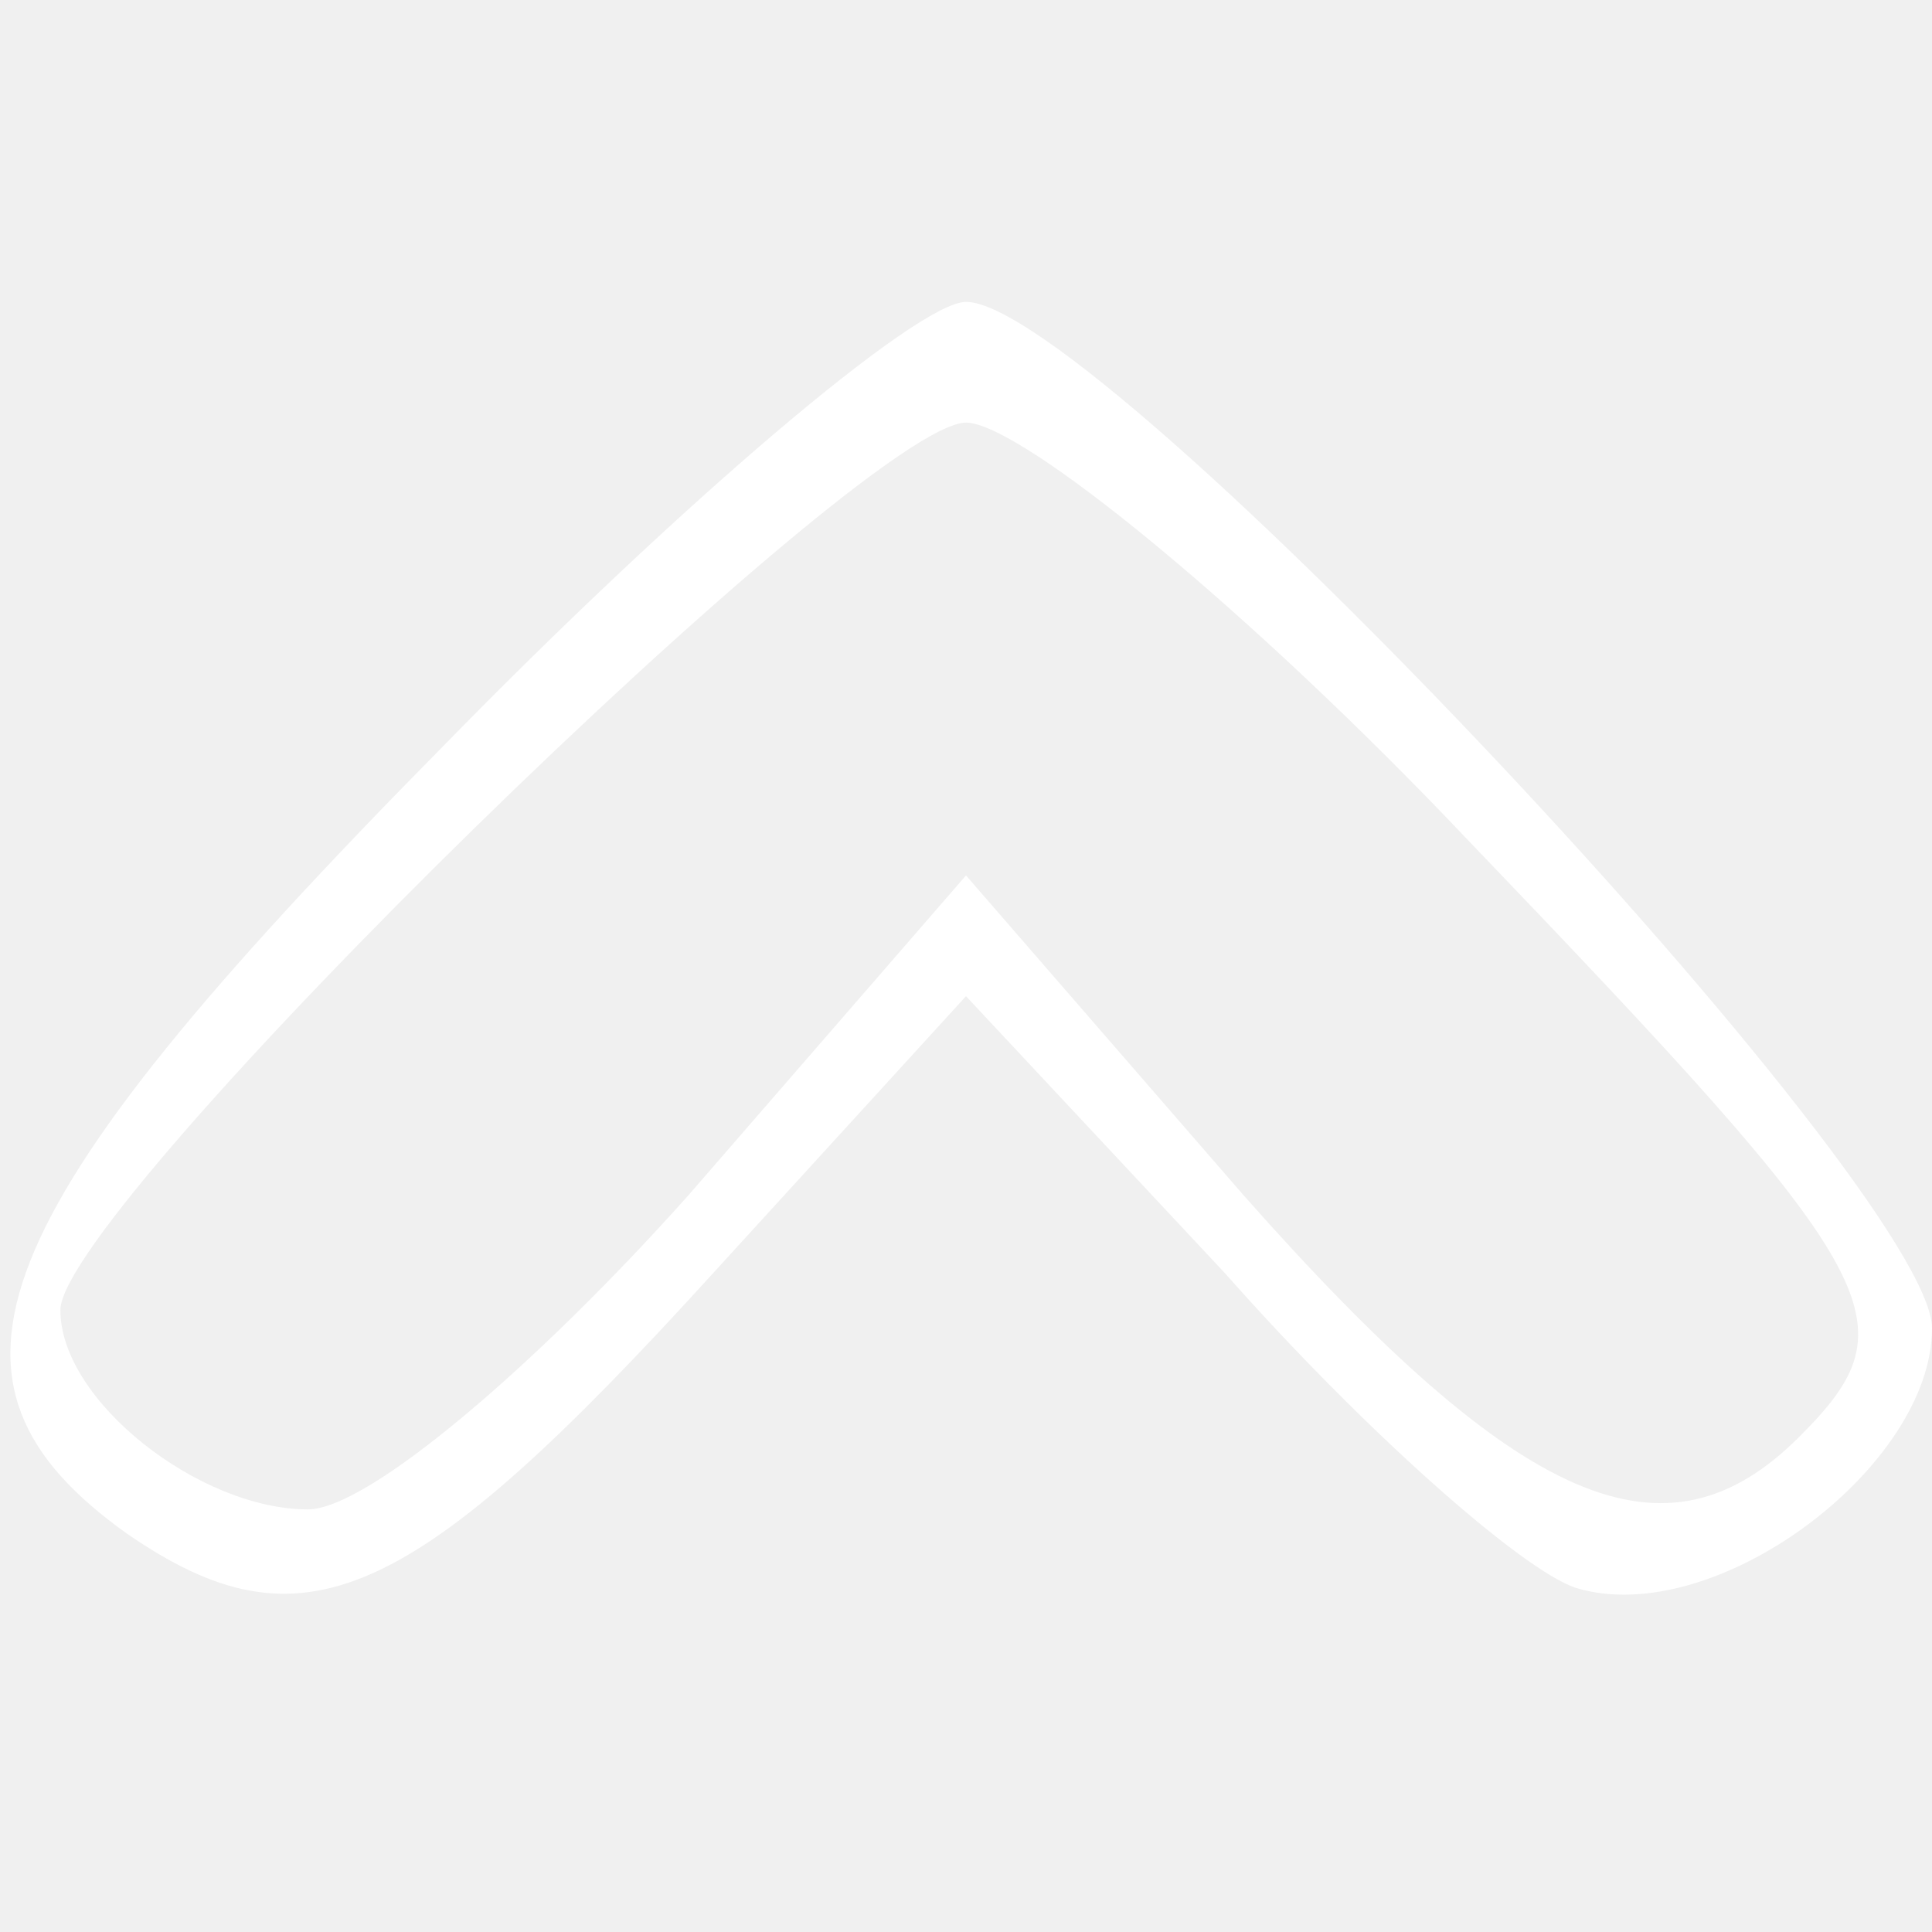
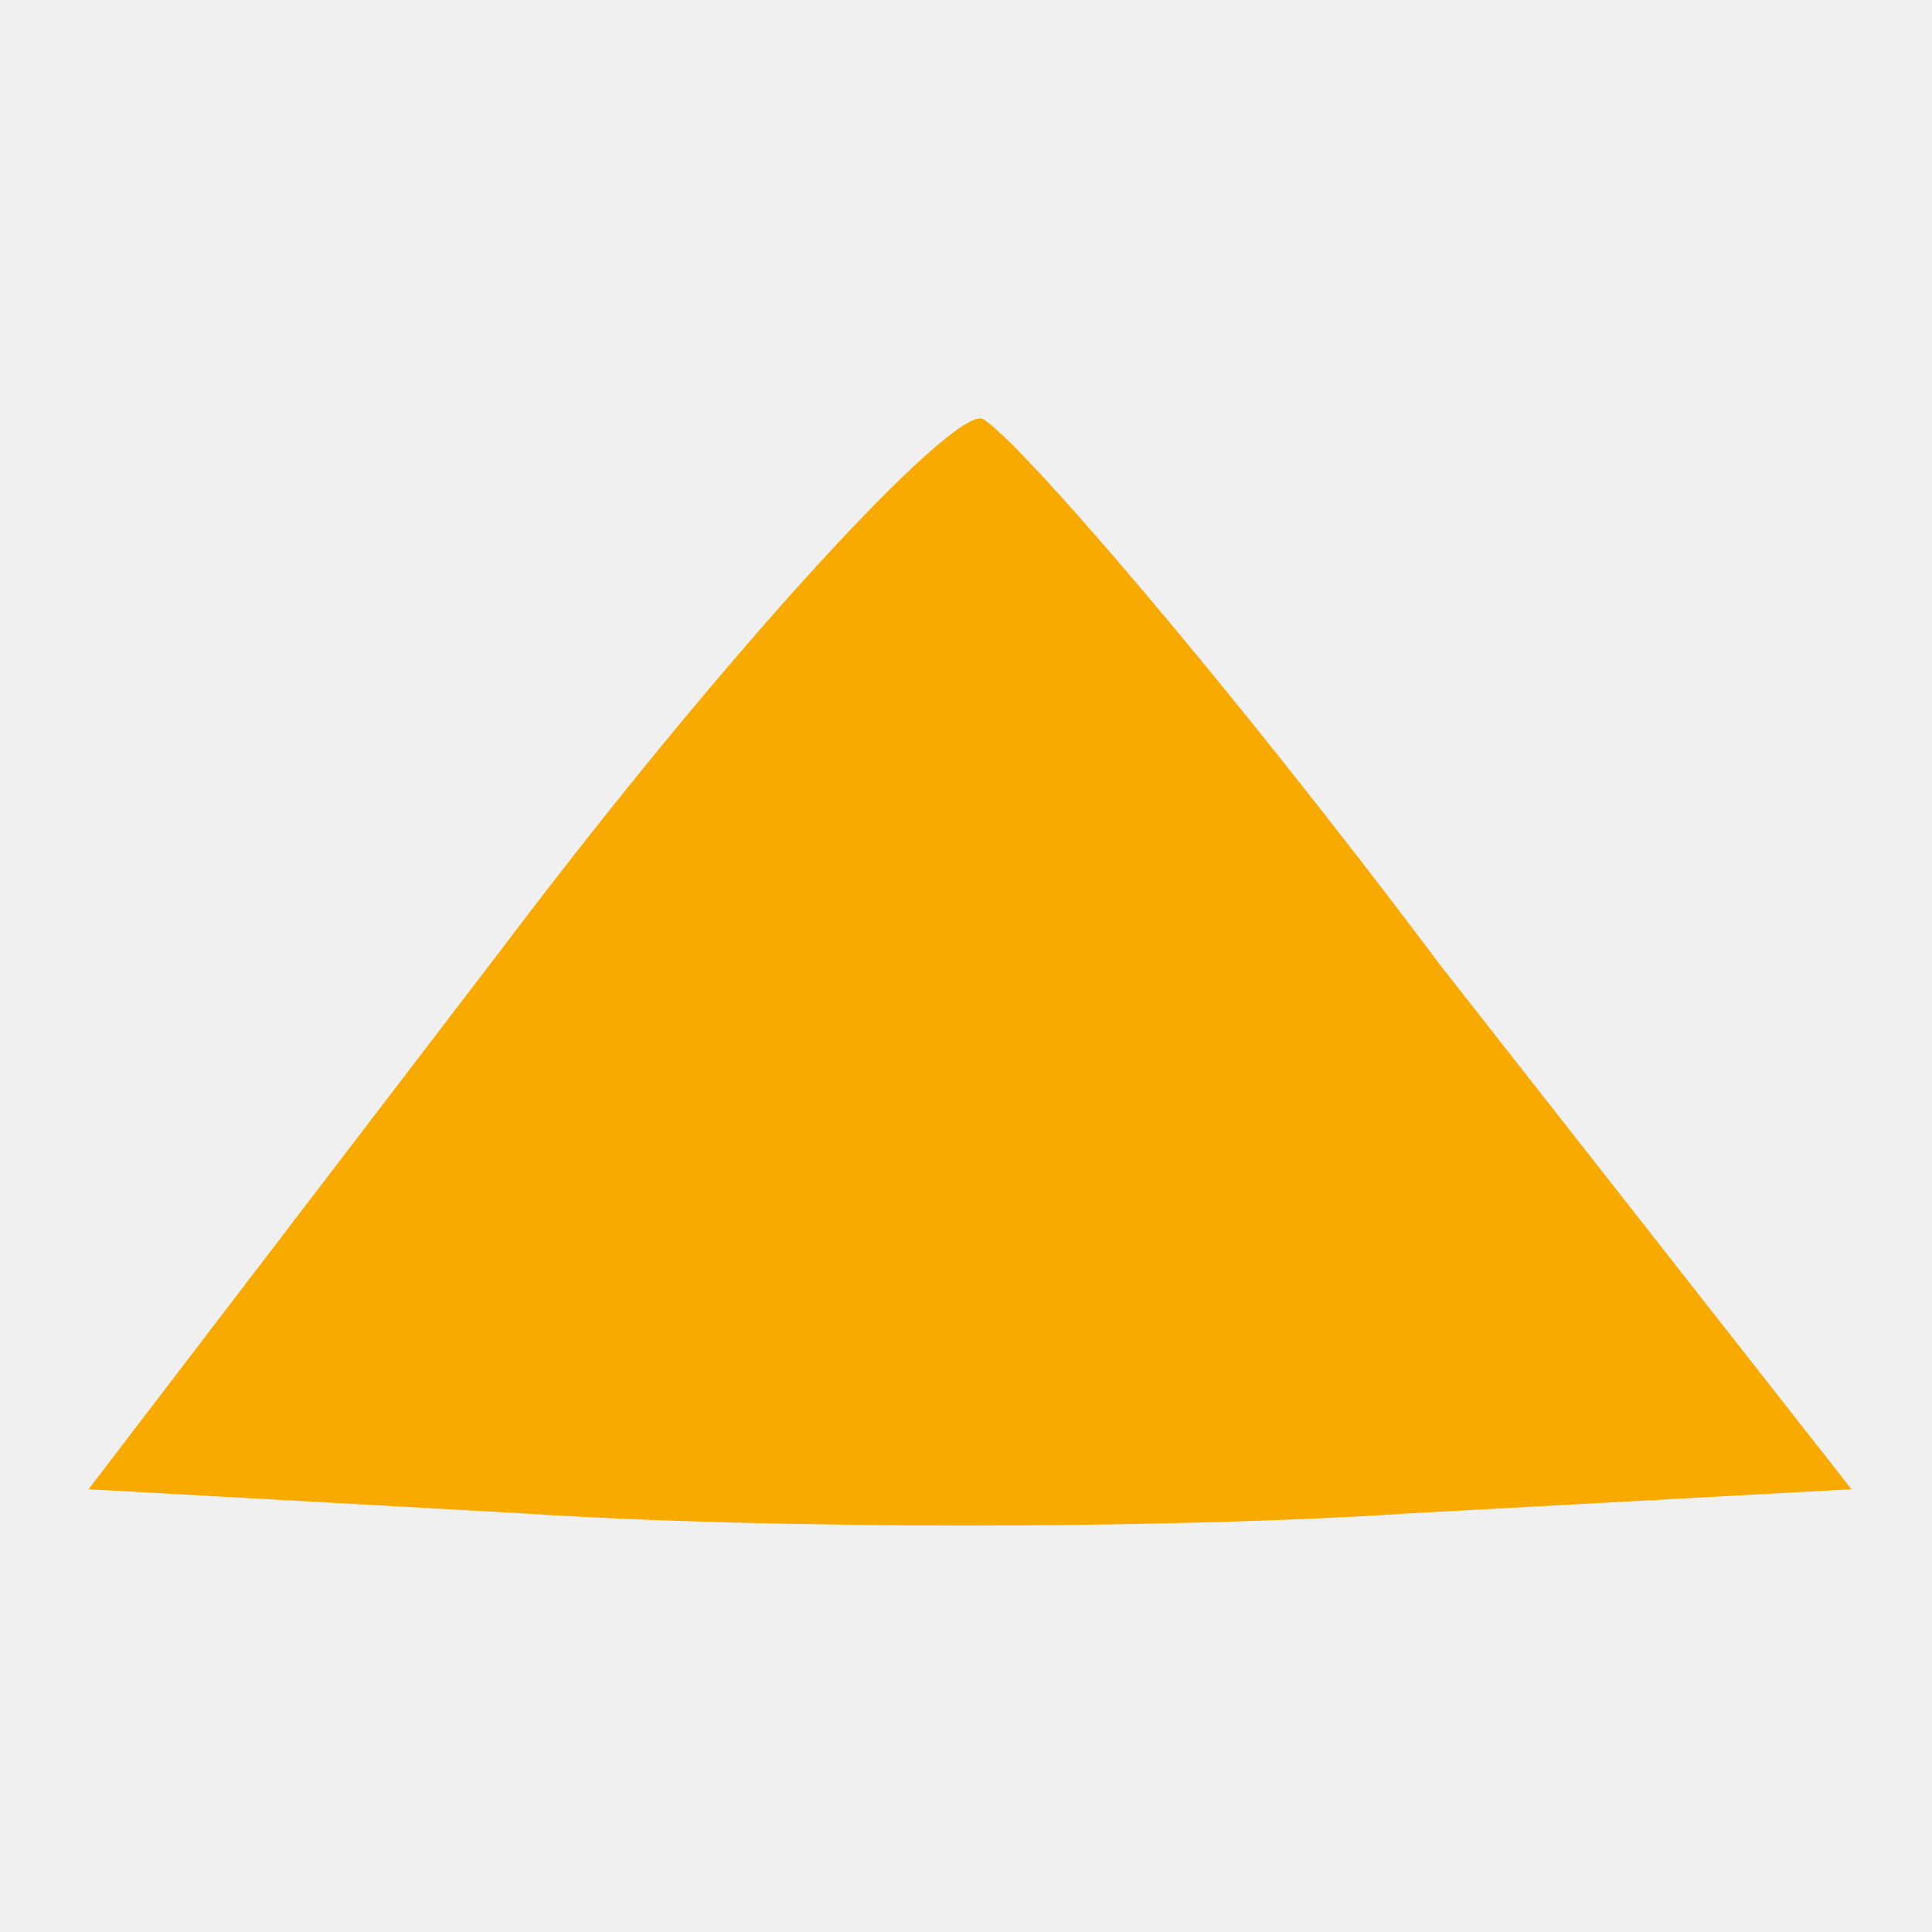
- <svg xmlns="http://www.w3.org/2000/svg" version="1.0" width="24pt" height="24pt" viewBox="0 0 32 32" preserveAspectRatio="xMidYMid meet">
-   <g transform="translate(0,32) scale(0.1,-0.1)" fill="#FFF" stroke="none">
-     <path d="M73 196 c-77 -78 -87 -105 -52 -130 29 -20 47 -12 97 43 l42 46 43 -46 c23 -26 49 -49 58 -52 23 -7 59 20 59 43 0 23 -138 170 -160 170 -8 0 -47 -33 -87 -74z m170 -15 c70 -73 74 -80 55 -99 -22 -22 -46 -12 -92 40 l-46 53 -46 -53 c-25 -28 -53 -52 -63 -52 -18 0 -41 18 -41 33 0 17 133 147 150 147 9 0 47 -31 83 -69z" />
+ <svg xmlns="http://www.w3.org/2000/svg" version="1.0" width="24pt" height="24pt" viewBox="0 0 24 24" preserveAspectRatio="xMidYMid meet">
+   <g transform="translate(0,24) scale(0.1,-0.1)" fill="#f8aa01" stroke="none">
+     <path d="M63 123 l-52 -68 54 -3 c30 -2 80 -2 110 0 l55 3 -51 65 c-27 36 -53 66 -57 68 -4 1 -31 -28 -59 -65z" />
  </g>
</svg>
